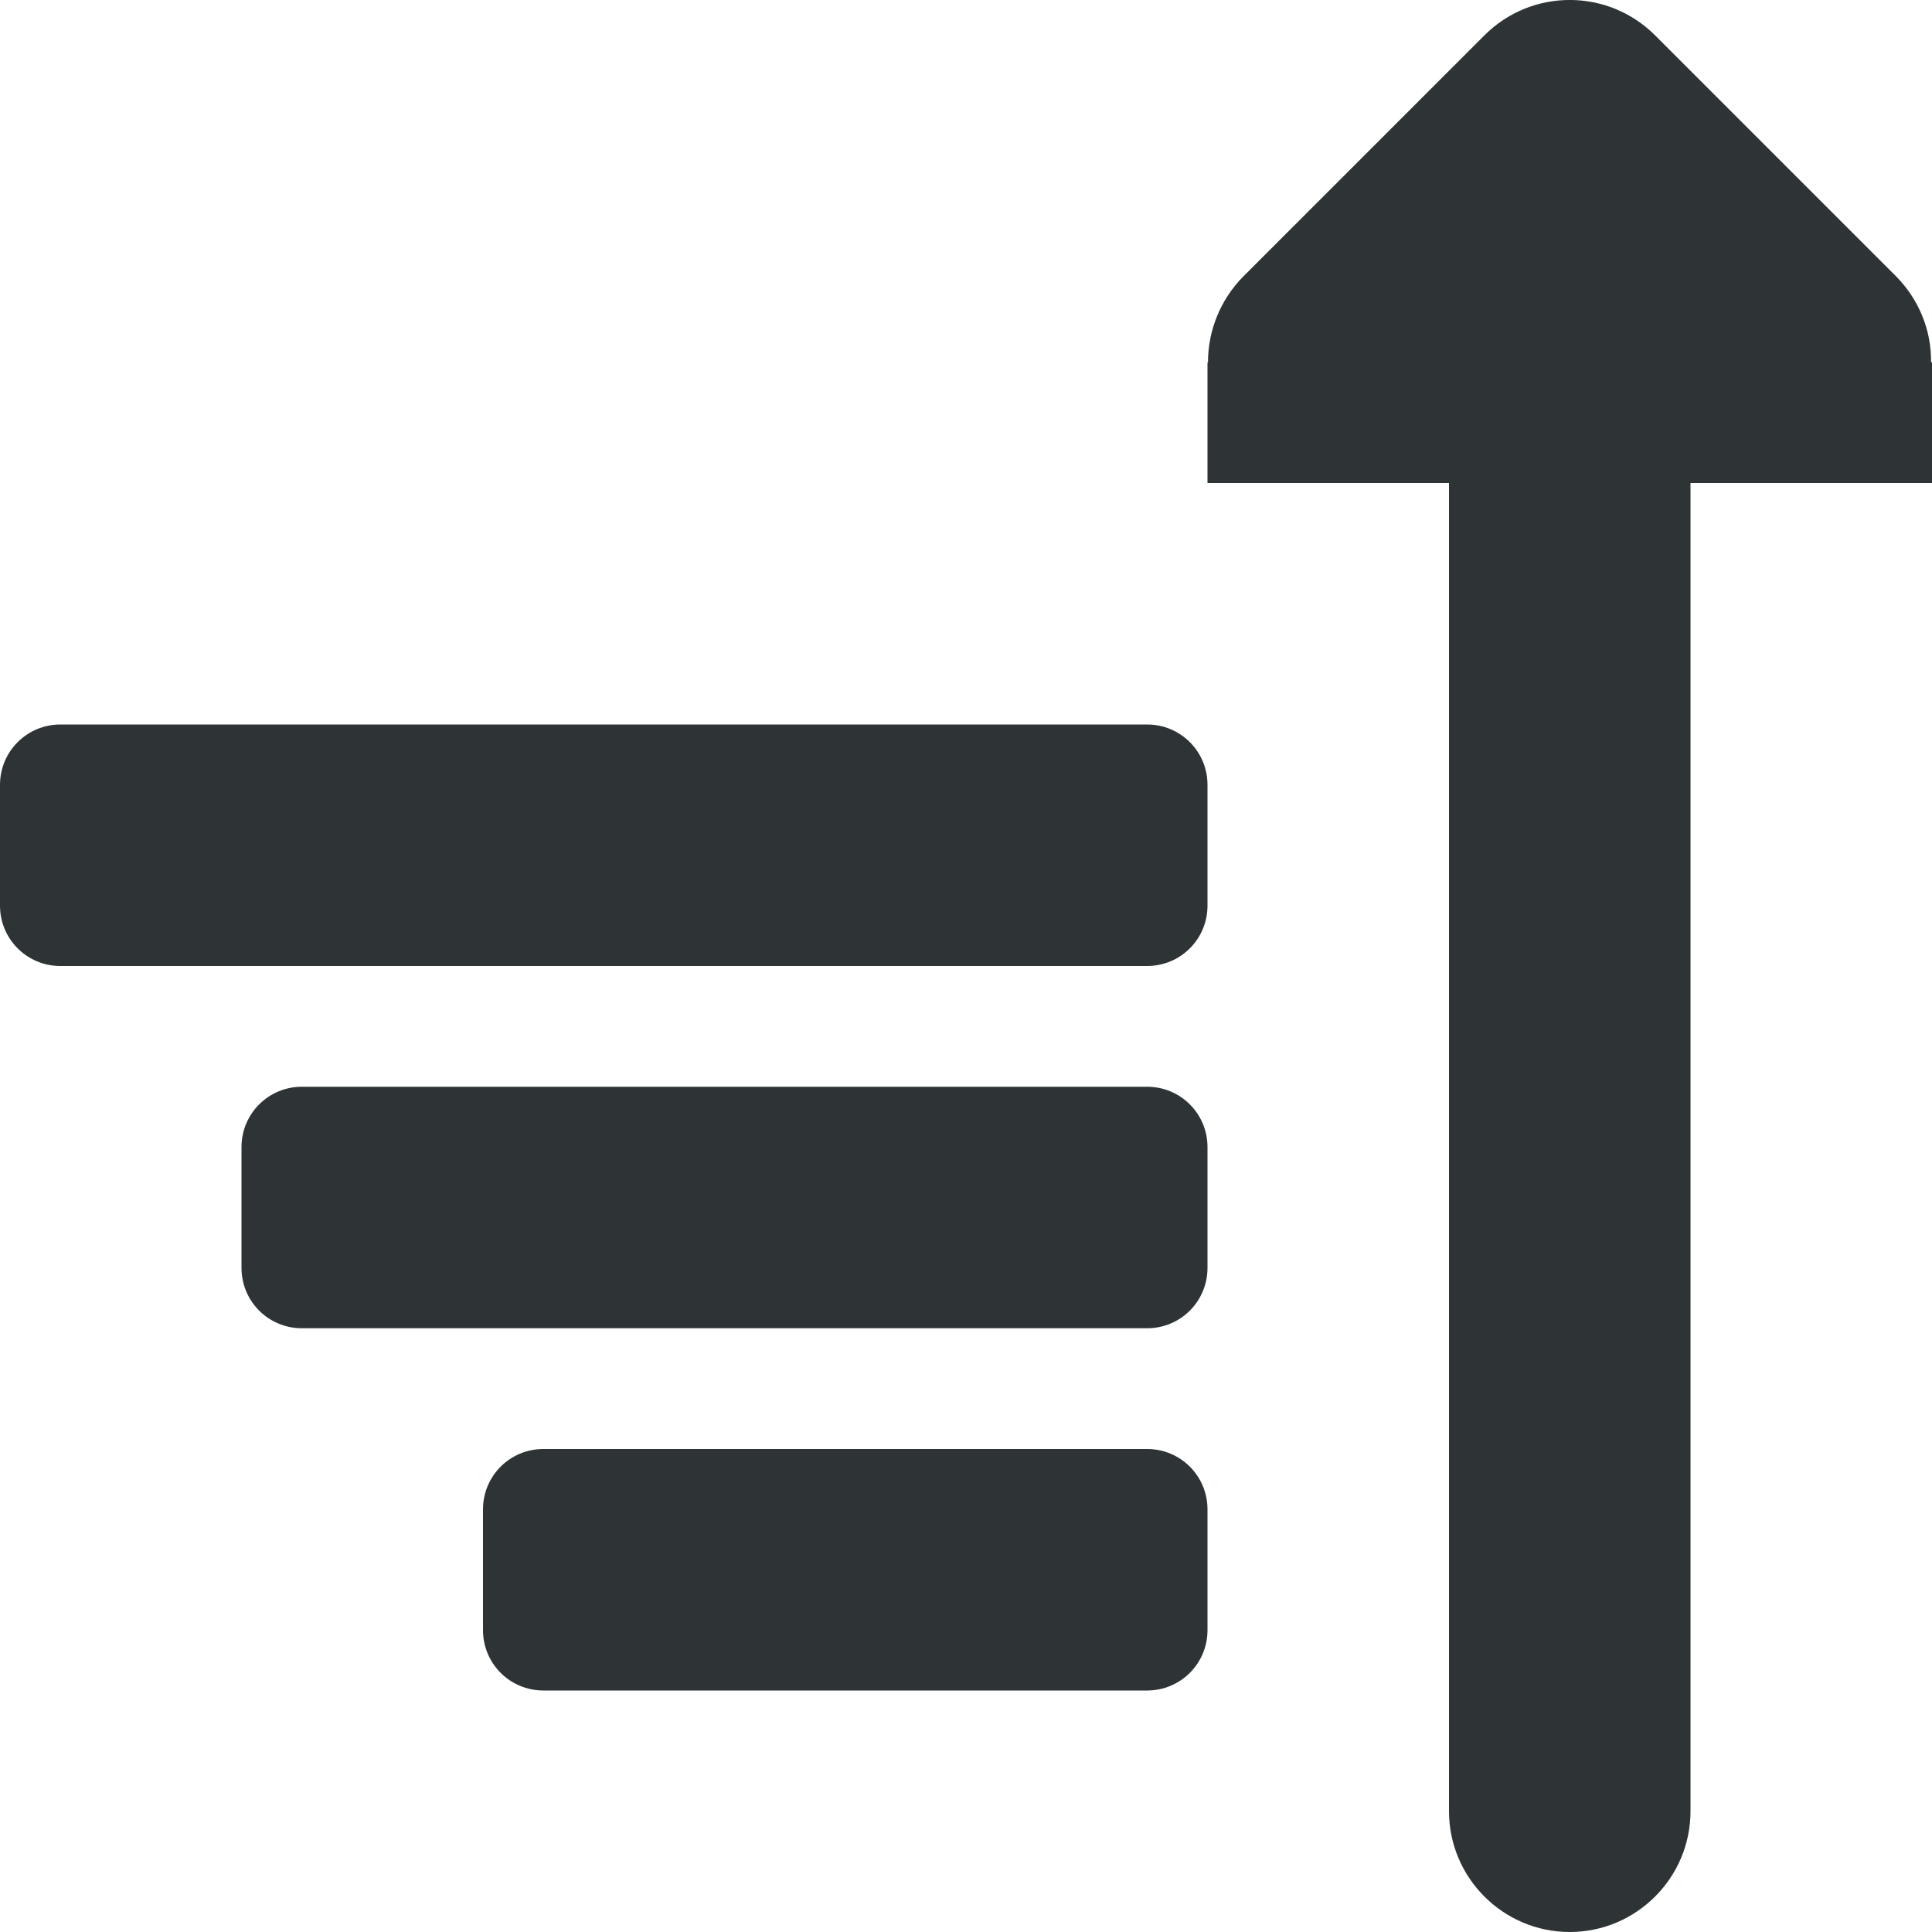
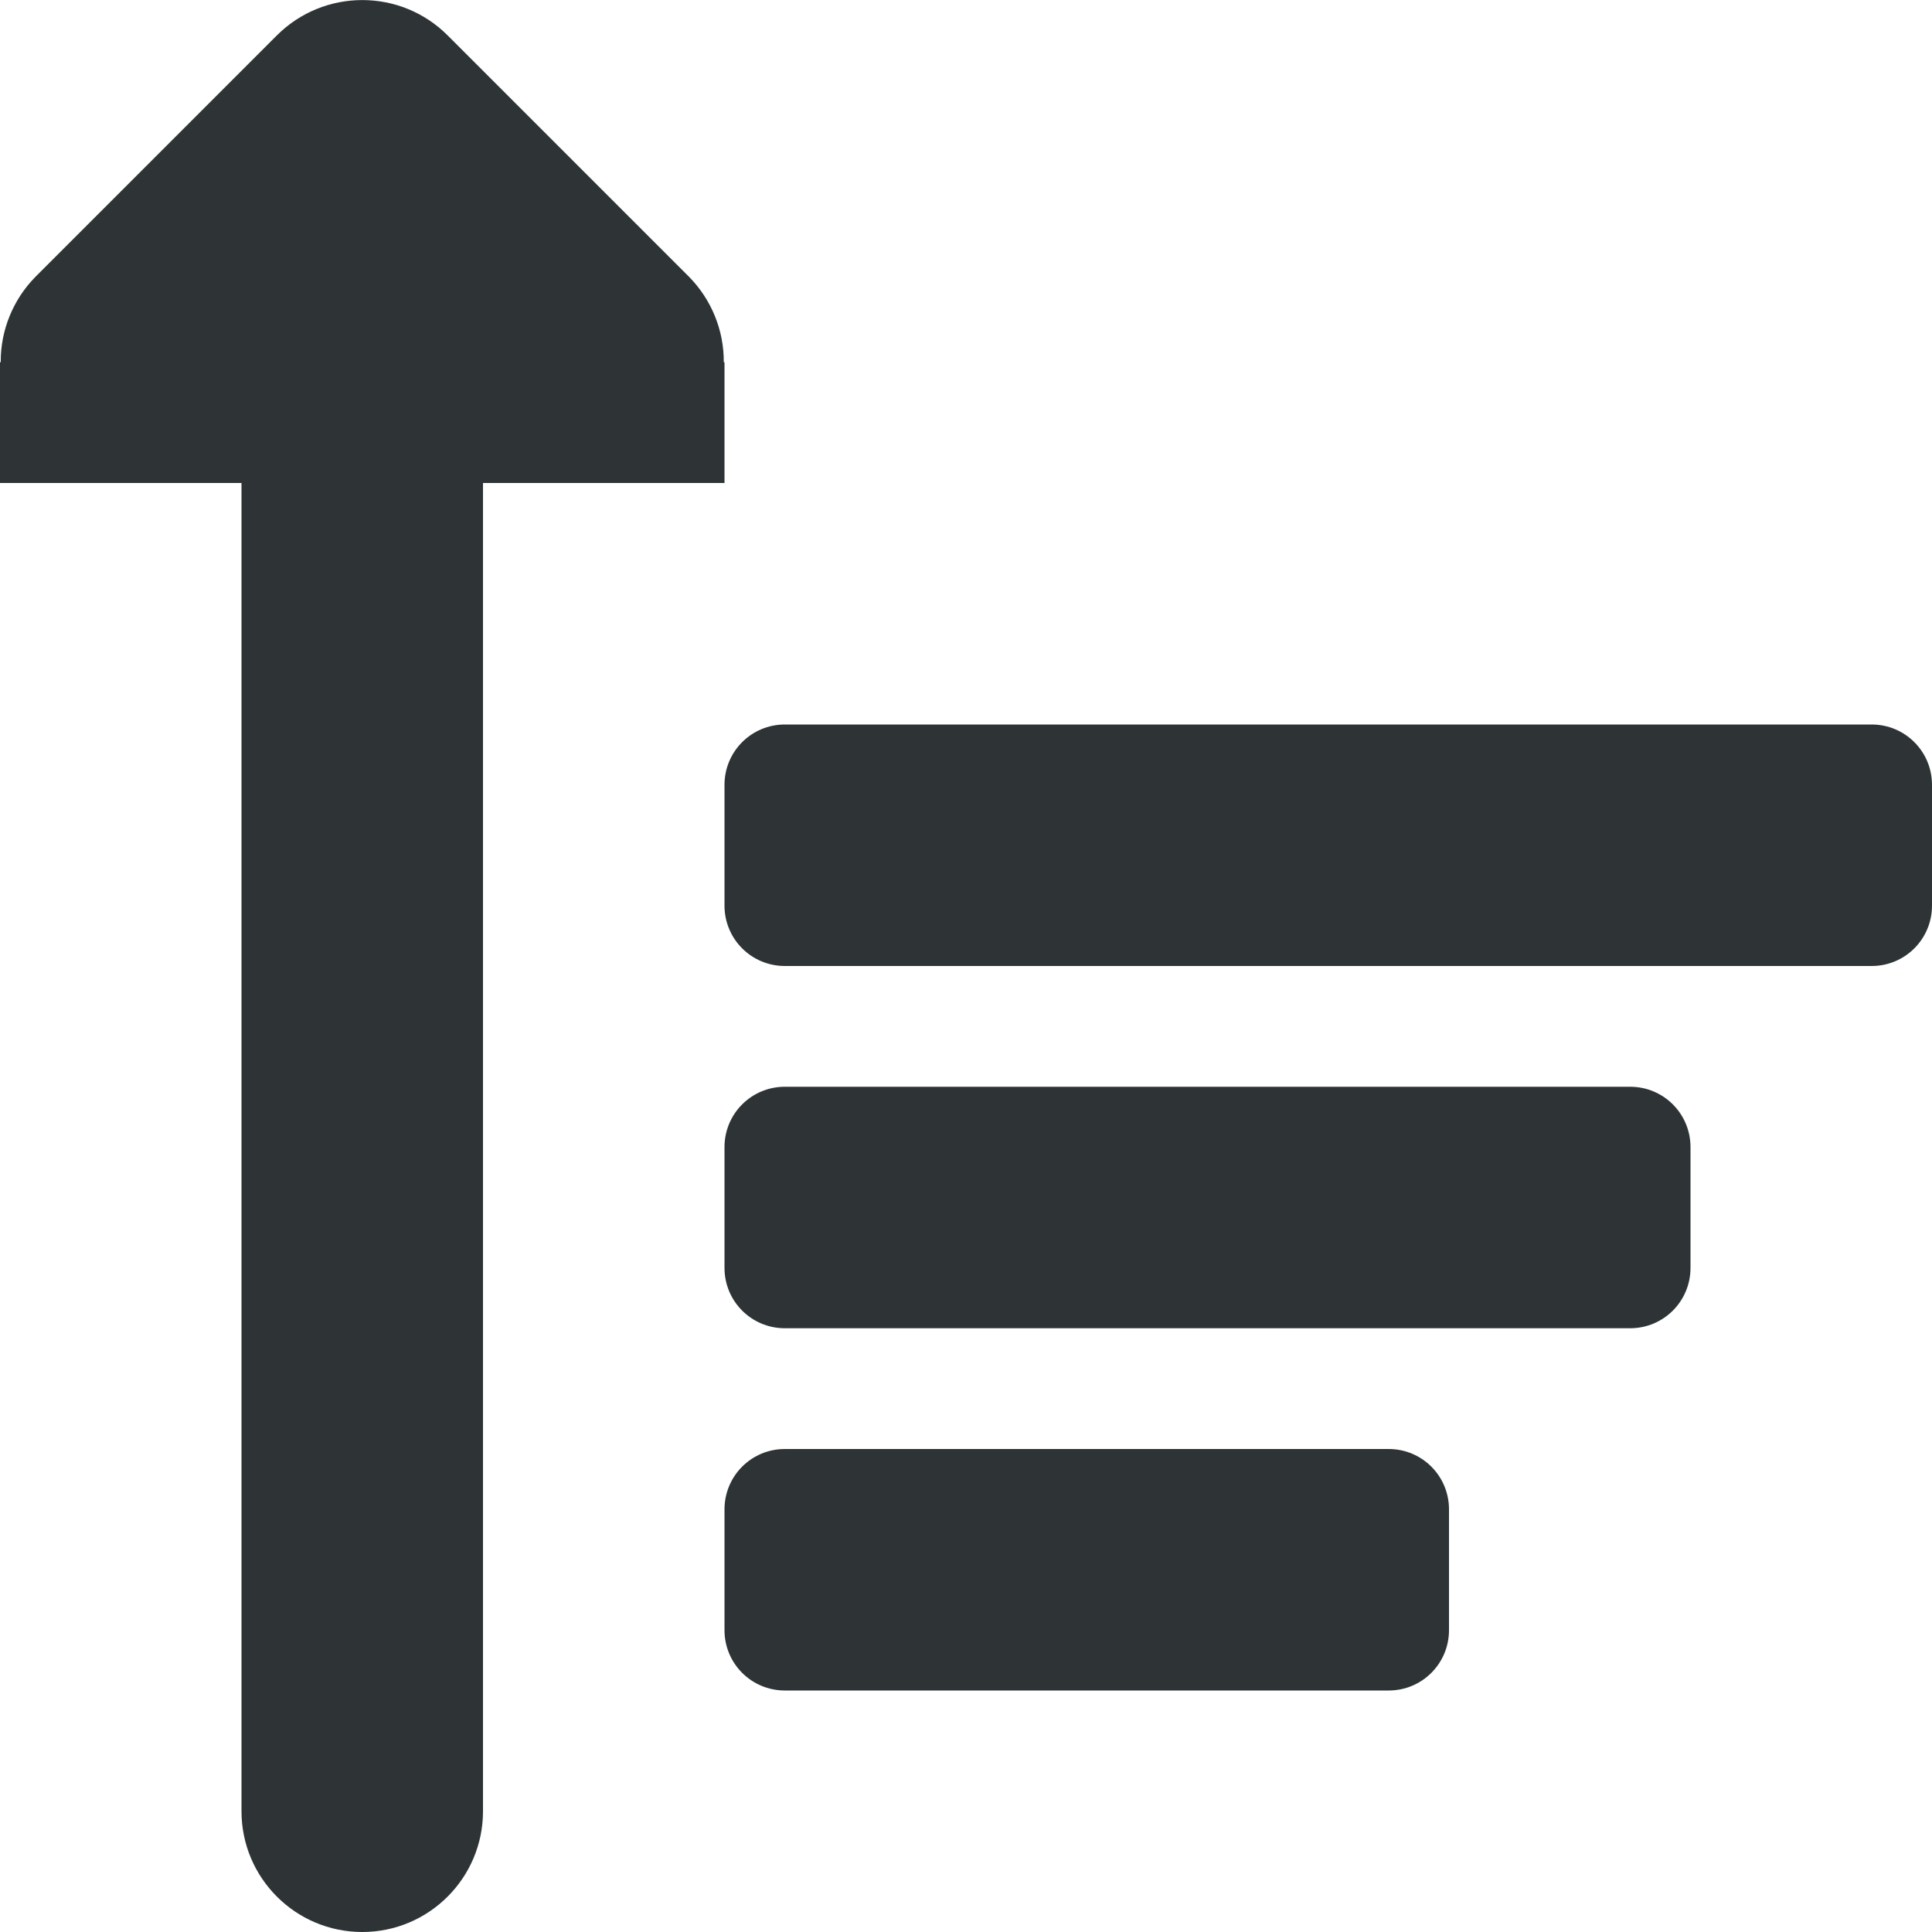
- <svg xmlns="http://www.w3.org/2000/svg" height="16px" viewBox="0 0 16 16" width="16px">
-   <g fill="#2e3436">
-     <path d="m 9.5 14 c 0.277 0 0.5 -0.223 0.5 -0.5 v -1 c 0 -0.277 -0.223 -0.5 -0.5 -0.5 h -5 c -0.277 0 -0.5 0.223 -0.5 0.5 v 1 c 0 0.277 0.223 0.5 0.5 0.5 z m 0 -3 c 0.277 0 0.5 -0.223 0.5 -0.5 v -1 c 0 -0.277 -0.223 -0.5 -0.5 -0.5 h -7 c -0.277 0 -0.5 0.223 -0.5 0.5 v 1 c 0 0.277 0.223 0.5 0.5 0.5 z m 0 -3 c 0.277 0 0.5 -0.223 0.5 -0.5 v -1 c 0 -0.277 -0.223 -0.5 -0.5 -0.5 h -9 c -0.277 0 -0.5 0.223 -0.5 0.5 v 1 c 0 0.277 0.223 0.5 0.5 0.5 z m 0 0" />
-     <path d="m 13 16 c 0.551 0 1 -0.449 1 -1 v -11 h 2 v -1 h -0.008 c 0.004 -0.266 -0.102 -0.52 -0.285 -0.707 l -2 -2 c -0.391 -0.391 -1.023 -0.391 -1.414 0 l -2 2 c -0.184 0.188 -0.289 0.441 -0.289 0.707 h -0.004 v 1 h 2 v 11 c 0 0.551 0.449 1 1 1 z m 0 0" />
-   </g>
+ <svg xmlns="http://www.w3.org/2000/svg" width="16" height="16" viewBox="0 0 16 16" version="1.1" id="svg3">
+   <defs id="defs3" />
+   <path id="path25389" style="fill:#2e3436;fill-opacity:1" d="m 3,16 c -0.552,0 -1,-0.448 -1,-1 V 4 H 1 0 v -1 h 0.006 c -0.002,-0.264 0.102,-0.519 0.287,-0.707 l 2,-2 c 0.391,-0.39 1.024,-0.39 1.414,0 l 2,2 c 0.185,0.188 0.289,0.443 0.287,0.707 h 0.006 v 1 h -1 -1 V 15 c 0,0.552 -0.448,1 -1,1 z m 3.5,-2 c -0.277,0 -0.5,-0.223 -0.5,-0.5 v -1 c 0,-0.277 0.223,-0.5 0.5,-0.5 h 5 c 0.277,0 0.5,0.223 0.5,0.5 v 1 c 0,0.277 -0.223,0.5 -0.5,0.5 z m 0,-3 c -0.277,0 -0.5,-0.223 -0.5,-0.5 V 9.5 c 0,-0.277 0.223,-0.5 0.5,-0.5 h 7 c 0.277,0 0.5,0.223 0.5,0.5 v 1 c 0,0.277 -0.223,0.5 -0.5,0.5 z m 0,-3 c -0.277,0 -0.5,-0.223 -0.5,-0.5 v -1 c 0,-0.277 0.223,-0.5 0.5,-0.5 h 9 c 0.277,0 0.5,0.223 0.5,0.5 v 1 c 0,0.277 -0.223,0.5 -0.5,0.5 z" />
</svg>
